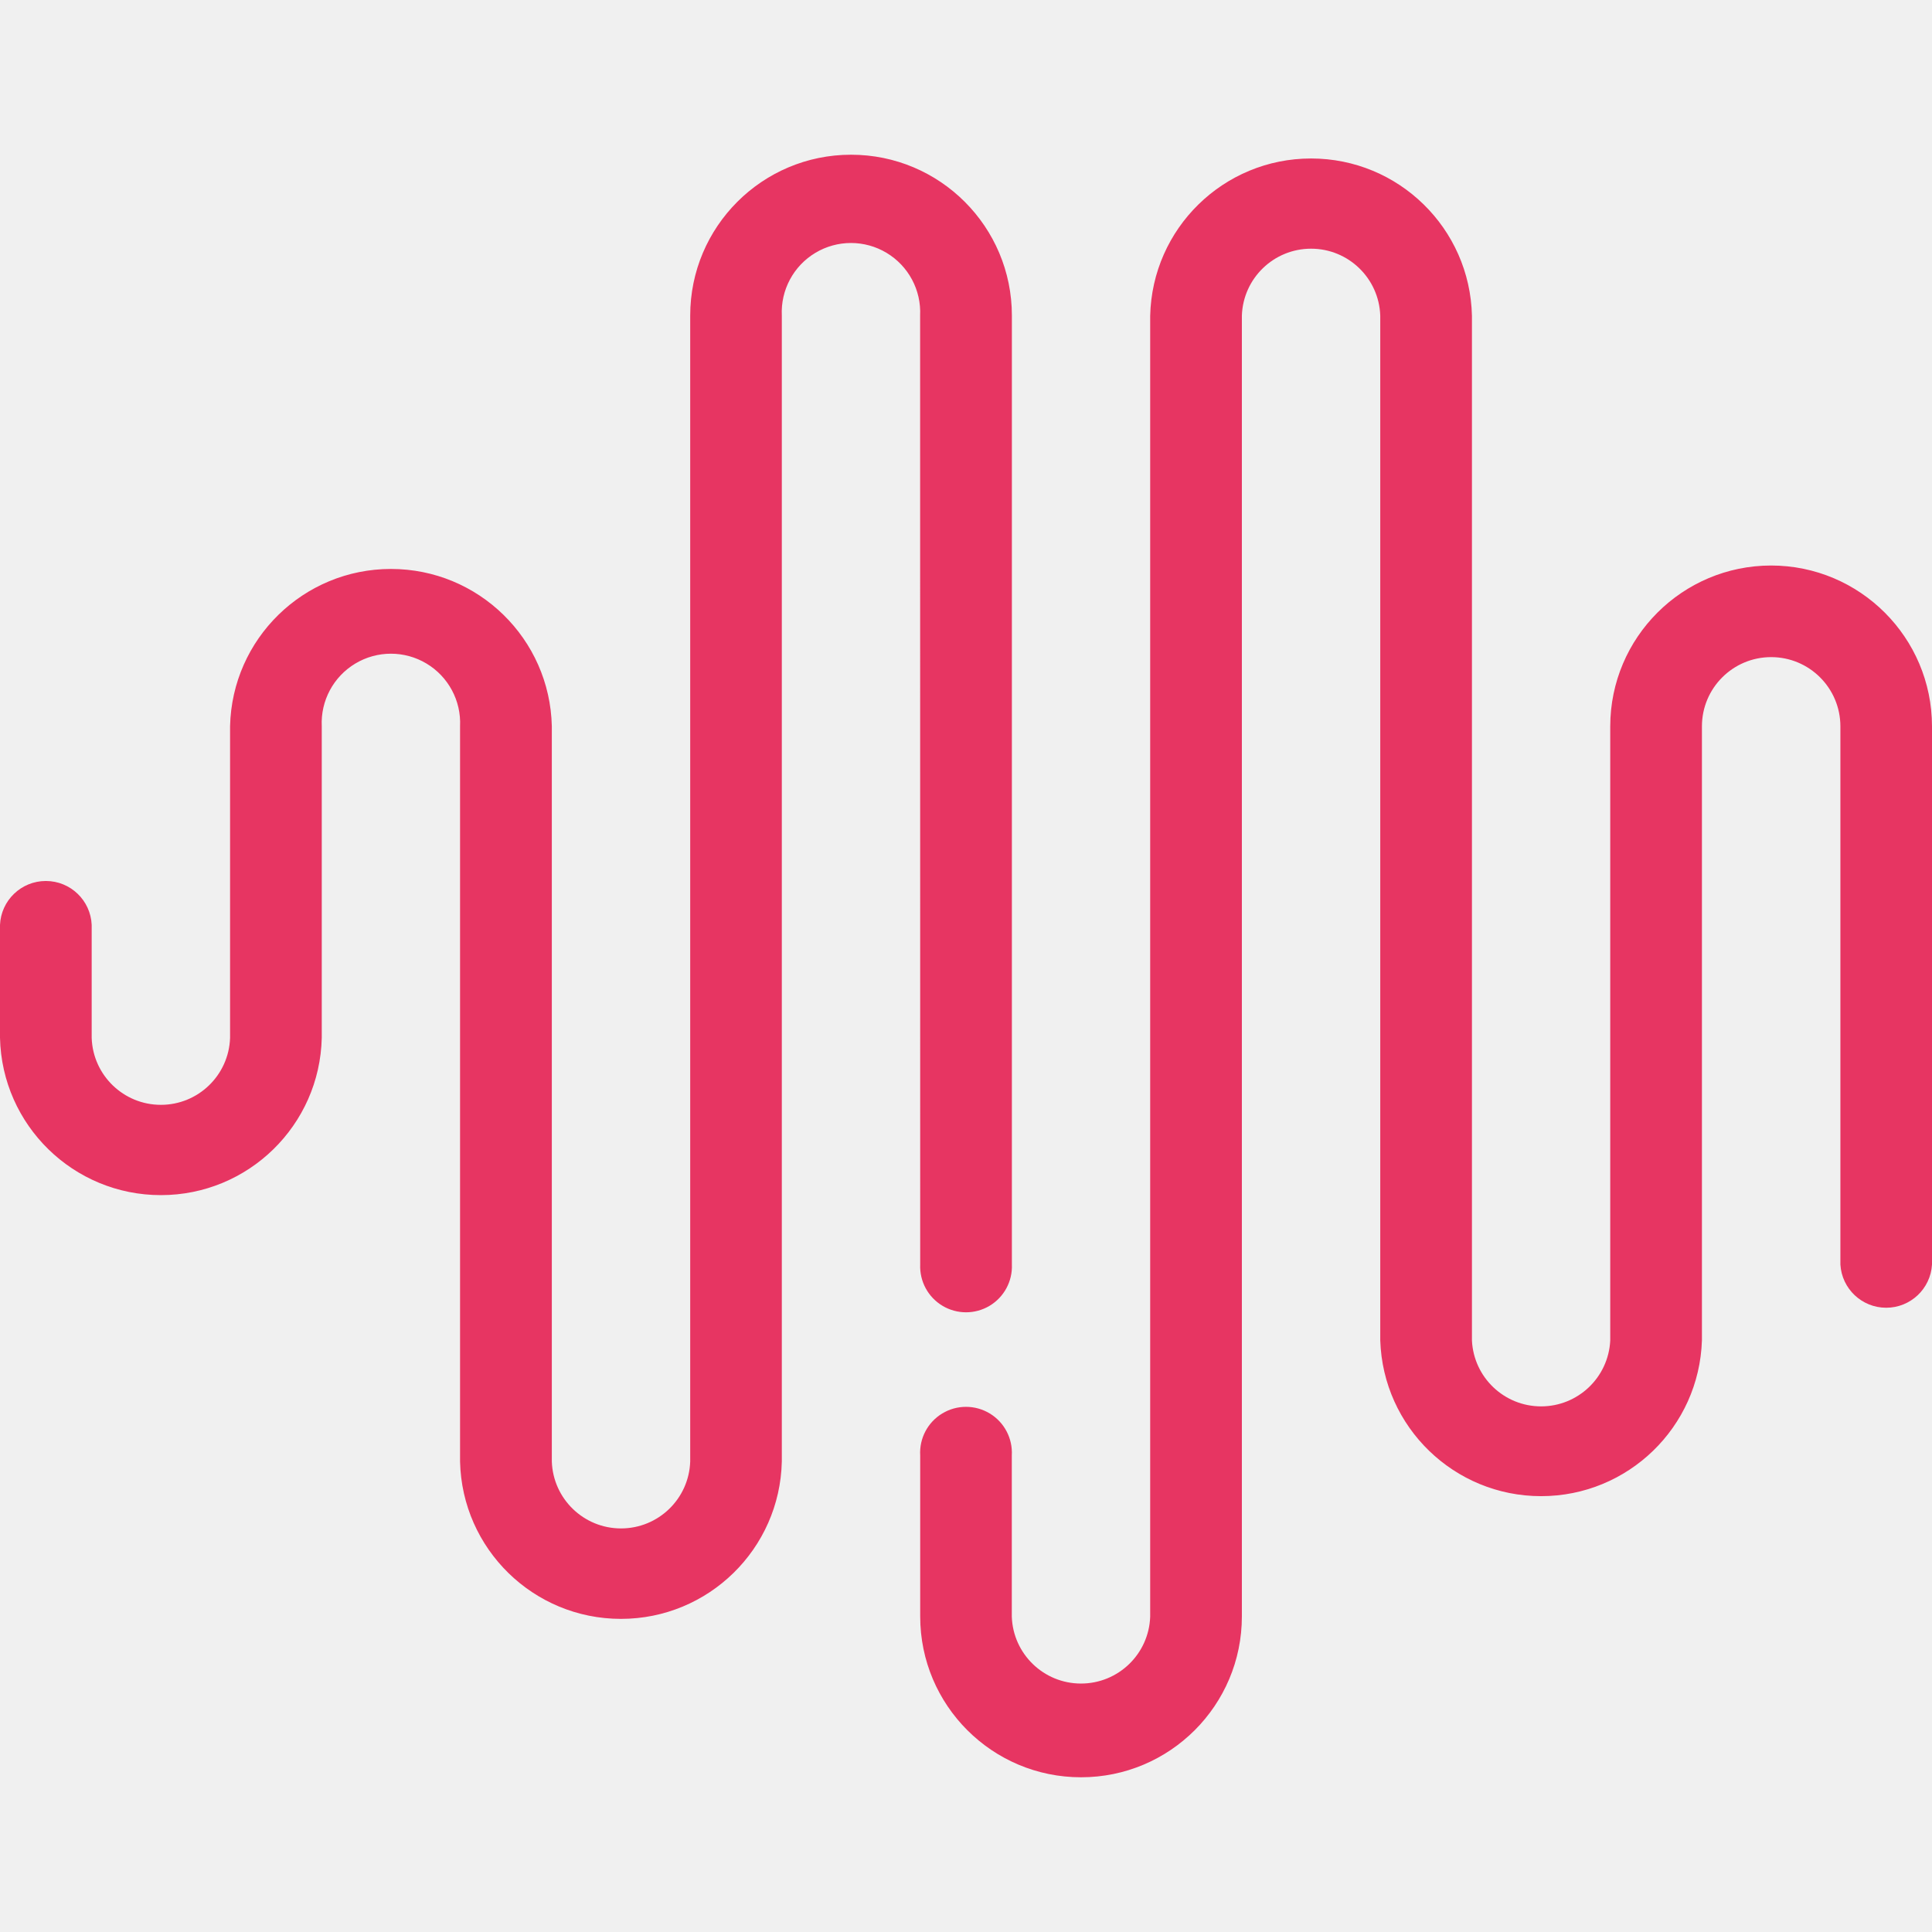
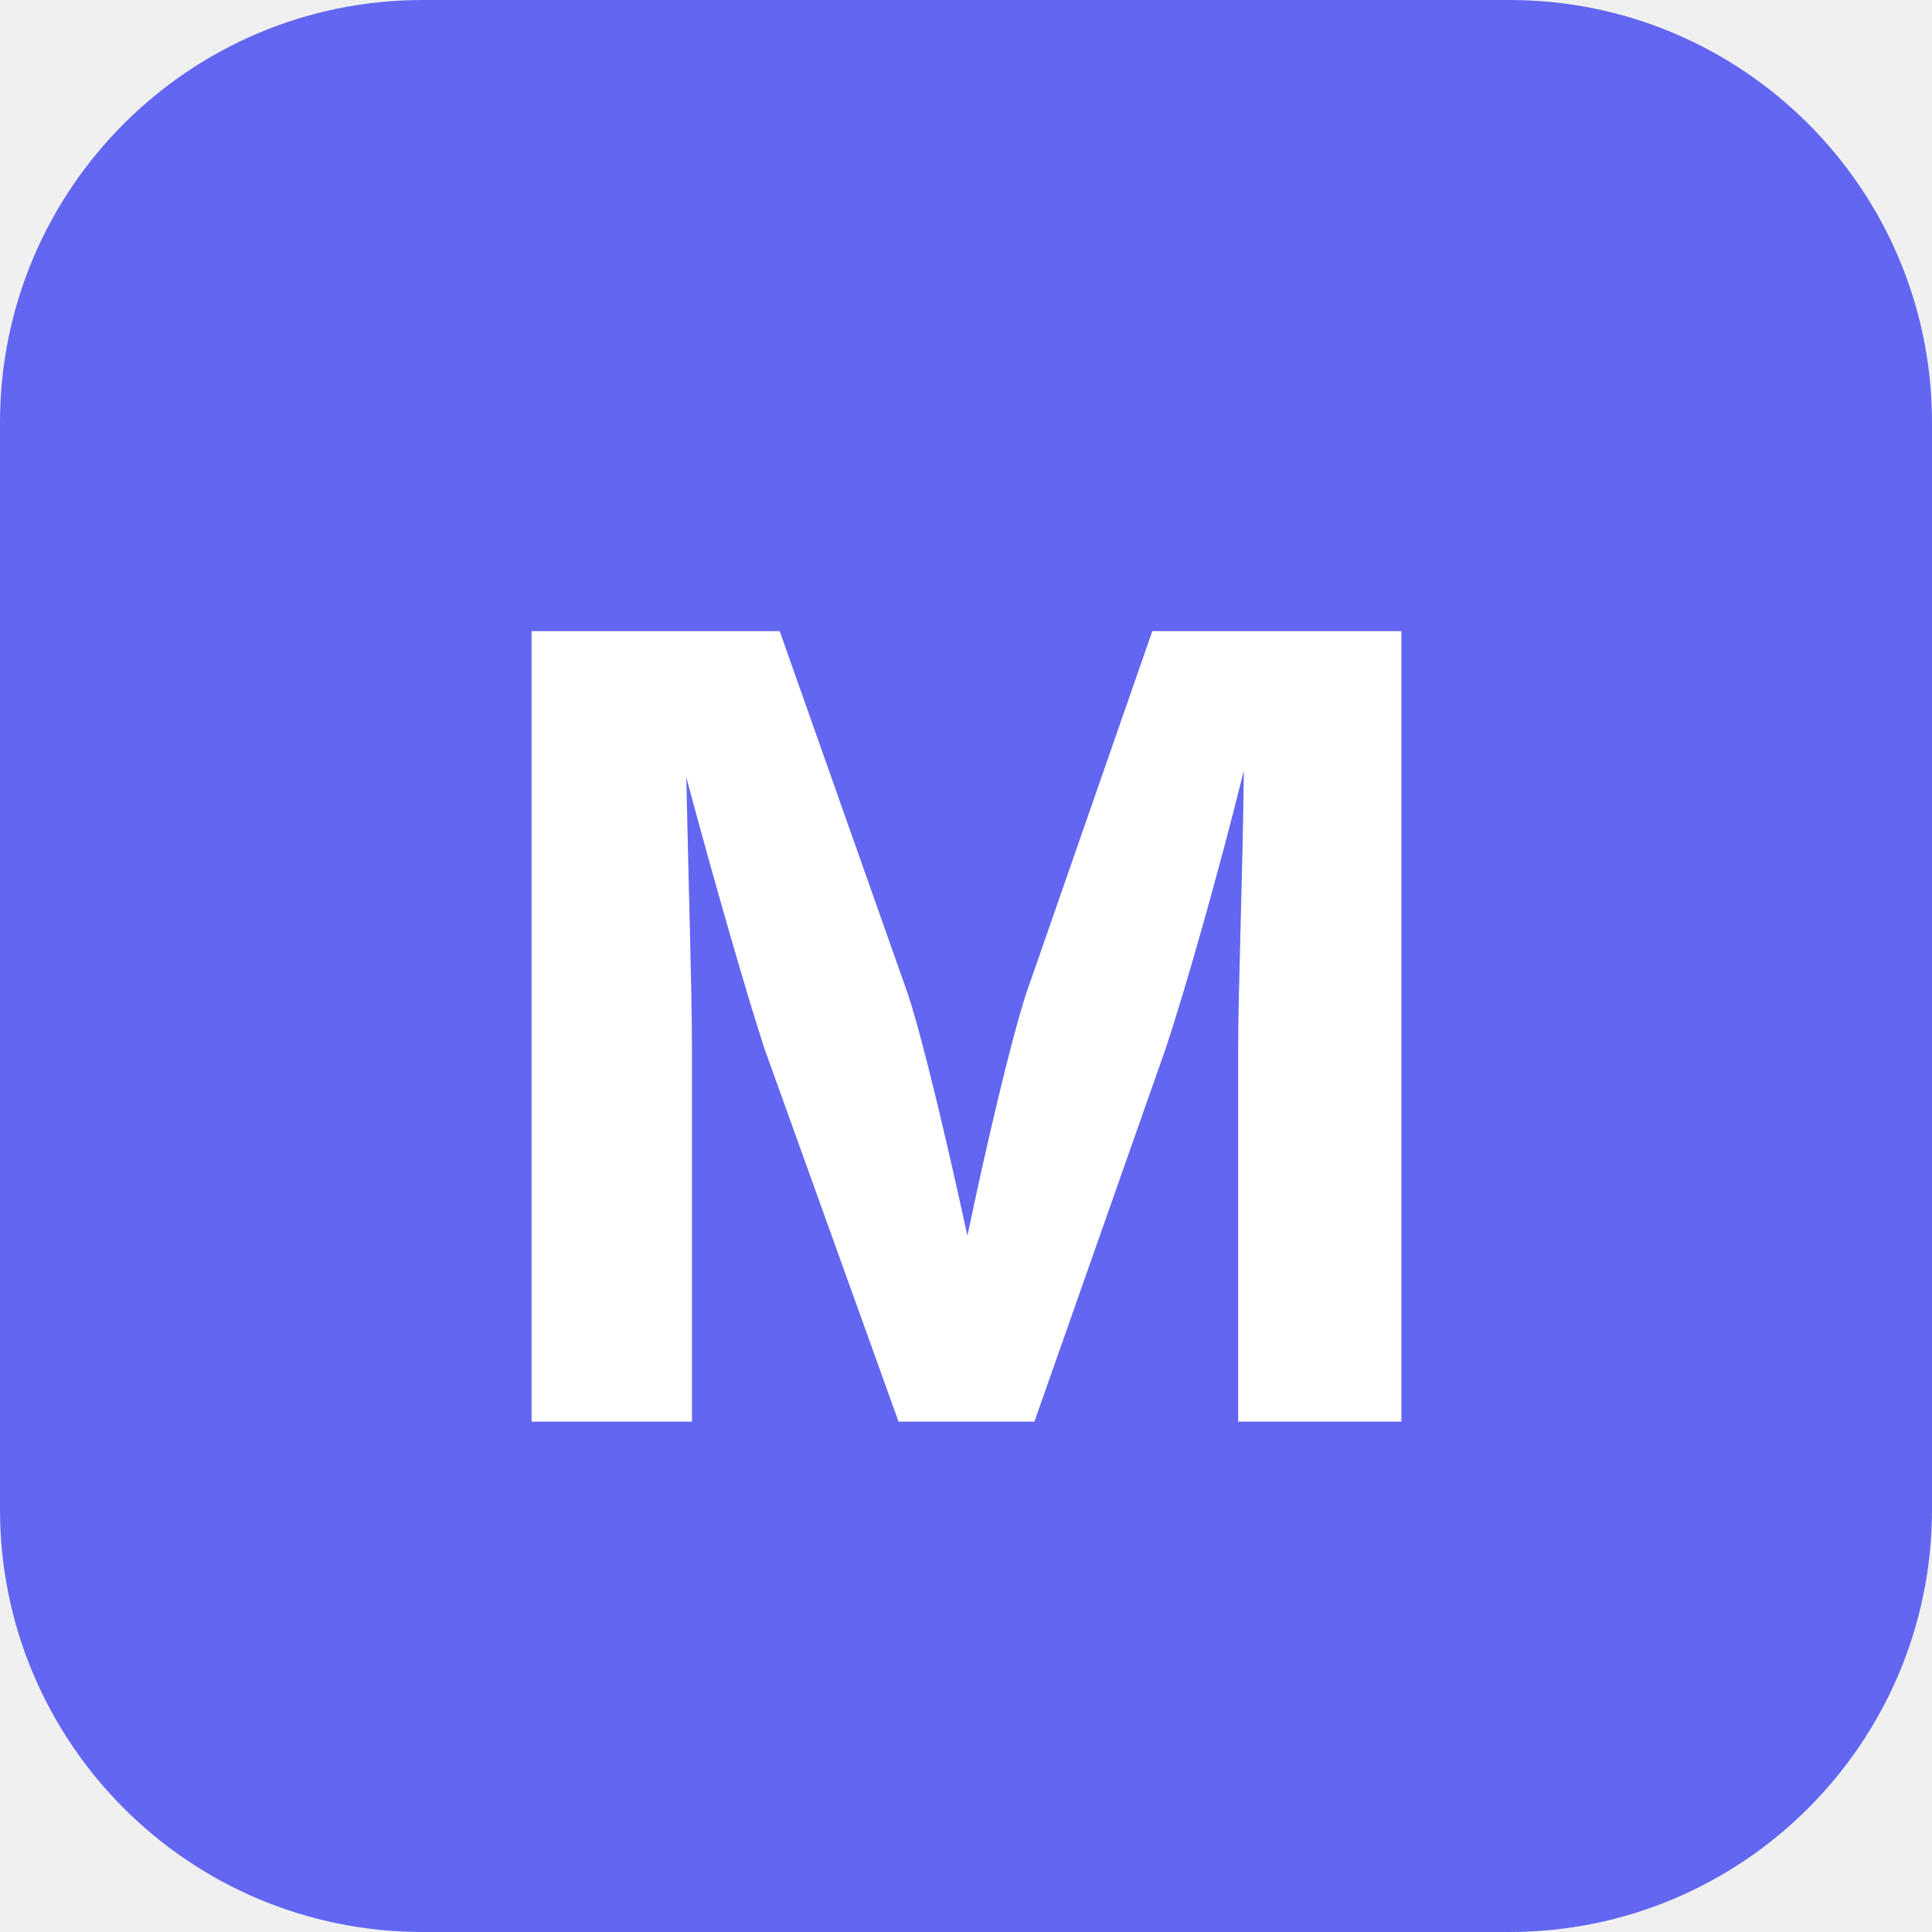
- <svg xmlns="http://www.w3.org/2000/svg" fill="#E73562" role="img" viewBox="0 0 24 24">
-   <path d="M11.43 3.92a.86.86 0 1 0-1.718 0v14.236a1.999 1.999 0 0 1-3.997 0V9.022a.86.86 0 1 0-1.718 0v3.87a1.999 1.999 0 0 1-3.997 0V11.49a.57.57 0 0 1 1.139 0v1.404a.86.86 0 0 0 1.719 0V9.022a1.999 1.999 0 0 1 3.997 0v9.134a.86.86 0 0 0 1.719 0V3.92a1.998 1.998 0 1 1 3.996 0v11.788a.57.57 0 1 1-1.139 0zm10.572 3.105a2 2 0 0 0-1.999 1.997v7.63a.86.86 0 0 1-1.718 0V3.923a1.999 1.999 0 0 0-3.997 0v16.16a.86.86 0 0 1-1.719 0V18.08a.57.57 0 1 0-1.138 0v2a1.998 1.998 0 0 0 3.996 0V3.92a.86.86 0 0 1 1.719 0v12.73a1.999 1.999 0 0 0 3.996 0V9.023a.86.86 0 1 1 1.72 0v6.686a.57.57 0 0 0 1.138 0V9.022a2 2 0 0 0-1.998-1.997" />
+ <svg xmlns="http://www.w3.org/2000/svg" viewBox="0 0 32 32" width="32" height="32">
+   <rect width="32" height="32" rx="7" fill="#6366F1" />
+   <text x="16" y="17" text-anchor="middle" dominant-baseline="central" fill="#FFFFFF" font-family="'Inter', -apple-system, BlinkMacSystemFont, sans-serif" font-size="18px" font-weight="700" letter-spacing="-0.5px">M</text>
</svg>
